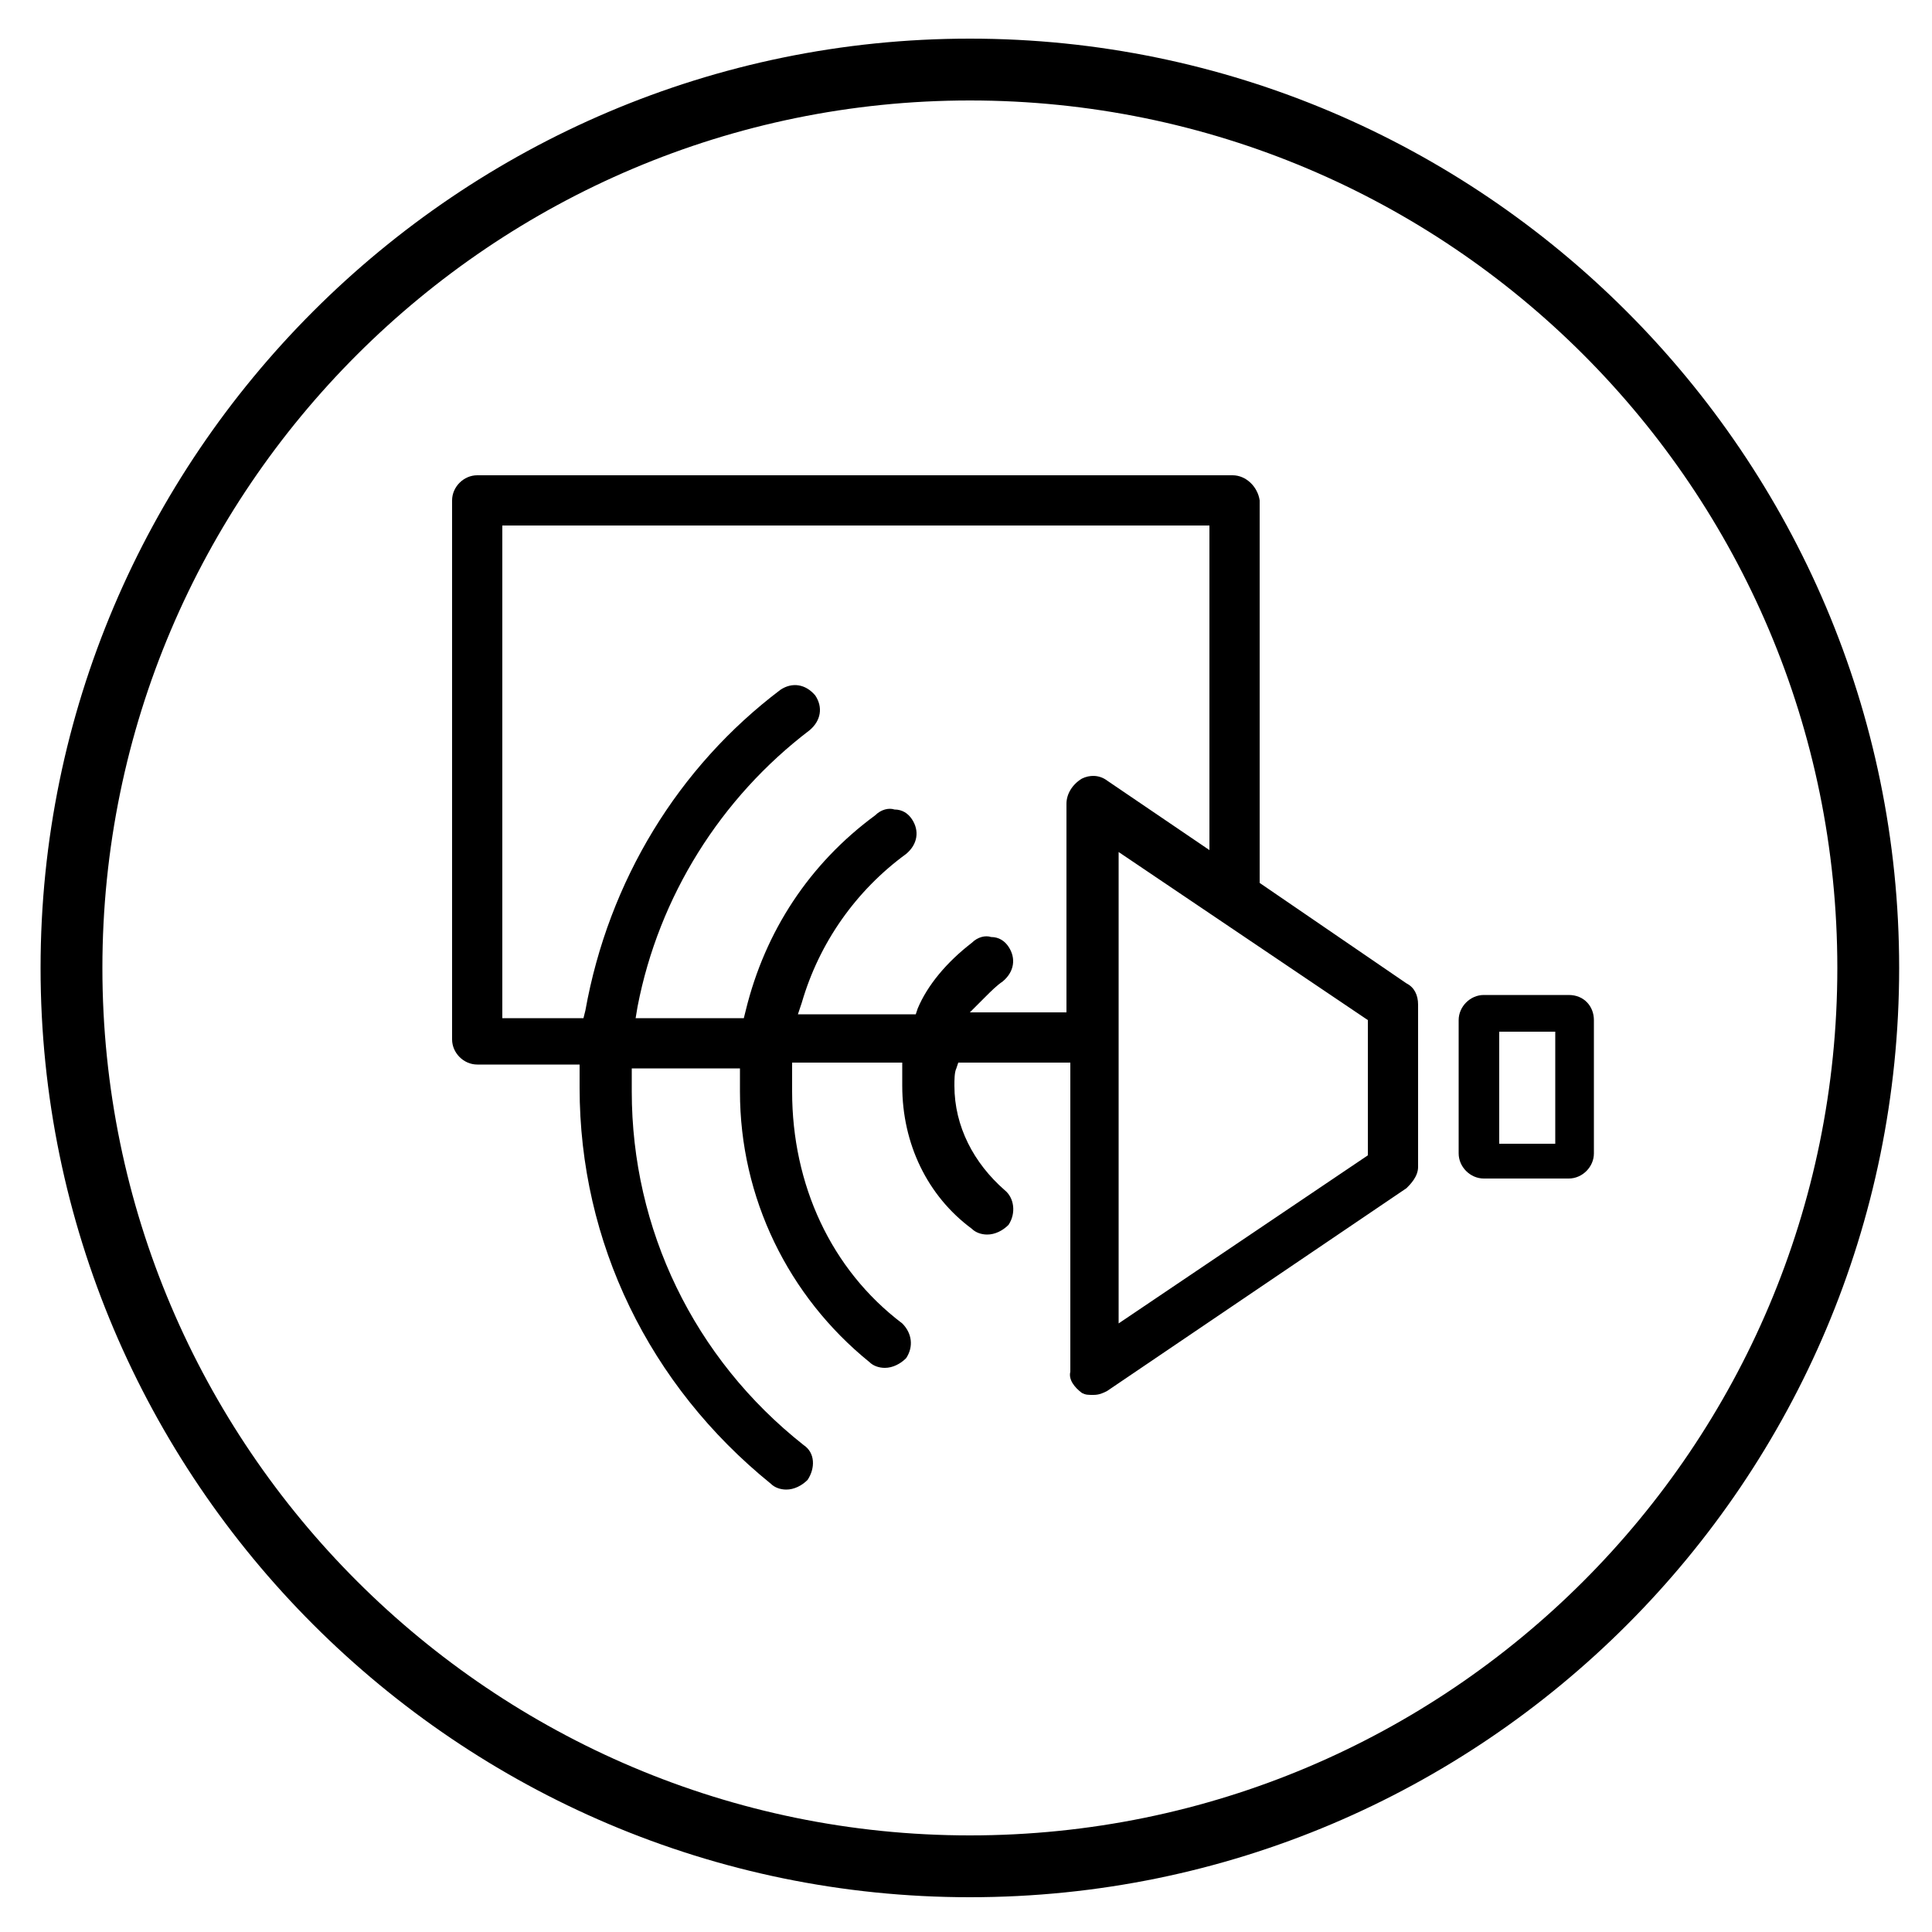
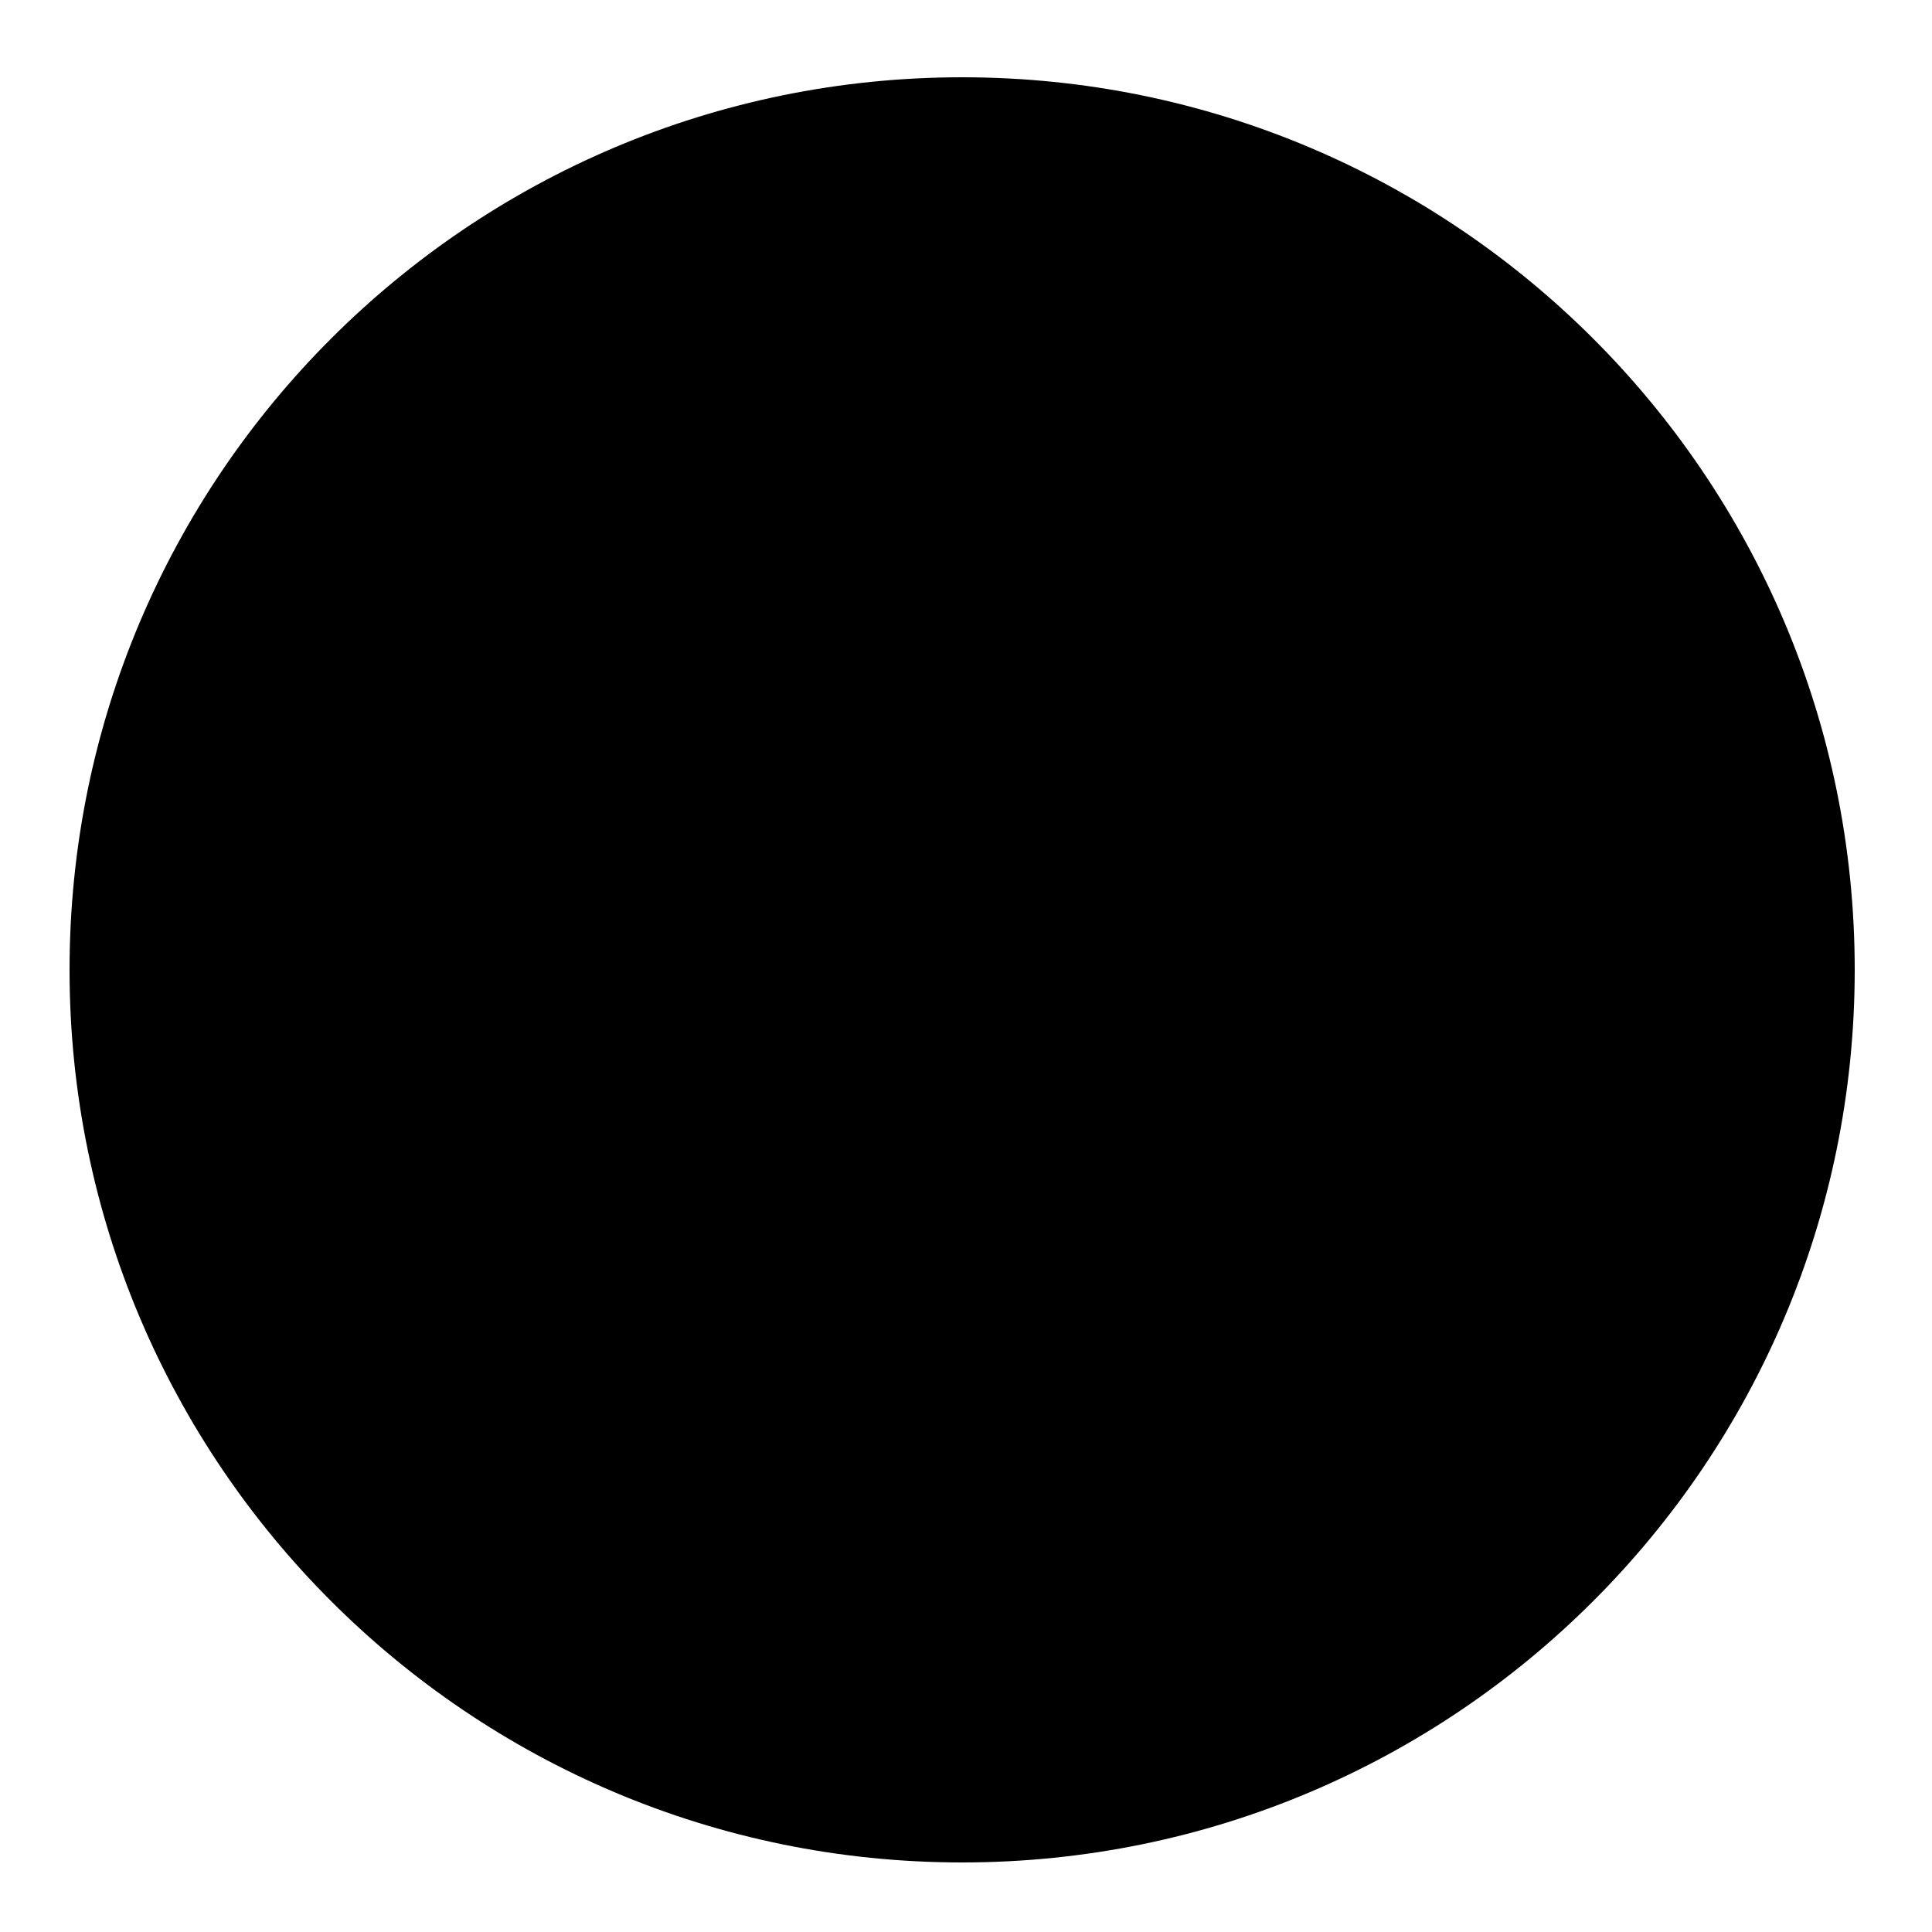
<svg xmlns="http://www.w3.org/2000/svg" version="1.1" id="Layer_1" x="0px" y="0px" viewBox="0 0 100 100" style="enable-background:new 0 0 100 100;" xml:space="preserve">
-   <path d="M50.2,98.2c-26.5,0-48.1-21.6-48.1-48.1C2.1,23.6,23.7,2,50.2,2c26.5,0,48.1,21.6,48.1,48.1C98.3,76.6,76.8,98.2,50.2,98.2   M50.2,5.2C25.5,5.2,5.3,25.3,5.3,50.1C5.3,74.9,25.5,95,50.2,95C75,95,95.1,74.9,95.1,50.1C95.1,25.3,75,5.2,50.2,5.2" />
+   <circle cx="49.8" cy="50.2" r="46.2" />
  <path d="M56,72.1L56,72.1c0.2,0.1,0.3,0.1,0.6,0.1c0.3,0,0.5-0.1,0.7-0.2l15.5-10.5c0.2-0.2,0.6-0.6,0.6-1.1V52  c0-0.5-0.2-0.9-0.6-1.1l-7.6-5.2V25.9c-0.1-0.7-0.7-1.3-1.4-1.3H24.7c-0.7,0-1.3,0.6-1.3,1.3v27.9c0,0.7,0.6,1.3,1.3,1.3H30v1.2  c0,8,3.6,15.4,9.9,20.5c0.2,0.2,0.5,0.3,0.8,0.3c0.4,0,0.8-0.2,1.1-0.5c0.4-0.6,0.4-1.4-0.2-1.8c-5.7-4.5-8.9-11.2-8.9-18.3v-1.2  h5.6v1.2c0,5.5,2.5,10.6,6.7,14c0.2,0.2,0.5,0.3,0.8,0.3c0.4,0,0.8-0.2,1.1-0.5c0.4-0.6,0.3-1.3-0.2-1.8c-3.7-2.8-5.7-7.2-5.7-12V55  h5.7v1.2c0,3,1.3,5.7,3.6,7.4c0.2,0.2,0.5,0.3,0.8,0.3c0.4,0,0.8-0.2,1.1-0.5c0.4-0.6,0.3-1.4-0.2-1.8c-1.6-1.4-2.6-3.3-2.6-5.4  c0-0.3,0-0.7,0.1-0.9l0.1-0.3h5.8v16C55.3,71.4,55.6,71.8,56,72.1 M70.8,52.8v7l-12.9,8.7V44.1L70.8,52.8z M55.2,41.6v10.8h-5  l0.8-0.8c0.3-0.3,0.6-0.6,0.9-0.8c0.6-0.5,0.7-1.2,0.3-1.8c-0.2-0.3-0.5-0.5-0.9-0.5c-0.3-0.1-0.7,0-1,0.3c-1.3,1-2.3,2.2-2.8,3.4  l-0.1,0.3h-6.1l0.2-0.6c0.9-3.1,2.8-5.8,5.4-7.7c0.6-0.5,0.7-1.2,0.3-1.8c-0.2-0.3-0.5-0.5-0.9-0.5c-0.3-0.1-0.7,0-1,0.3  c-3.4,2.5-5.7,6-6.7,10.1l-0.1,0.4h-5.6l0.1-0.6c1.1-5.7,4.3-10.8,8.9-14.3c0.6-0.5,0.7-1.2,0.3-1.8c-0.5-0.6-1.2-0.7-1.8-0.3  c-5.3,4-8.9,9.9-10.1,16.6l-0.1,0.4H26V27.2h36.6V44l-5.3-3.6c-0.4-0.3-0.9-0.3-1.3-0.1l0,0C55.5,40.6,55.2,41.1,55.2,41.6" />
  <path d="M81.2,51.5h-4.4c-0.7,0-1.3,0.6-1.3,1.3v6.9c0,0.7,0.6,1.3,1.3,1.3h4.4c0.7,0,1.3-0.6,1.3-1.3v-6.9  C82.5,52.1,82,51.5,81.2,51.5 M80.5,59.2h-2.9v-5.8h2.9V59.2z" />
</svg>
